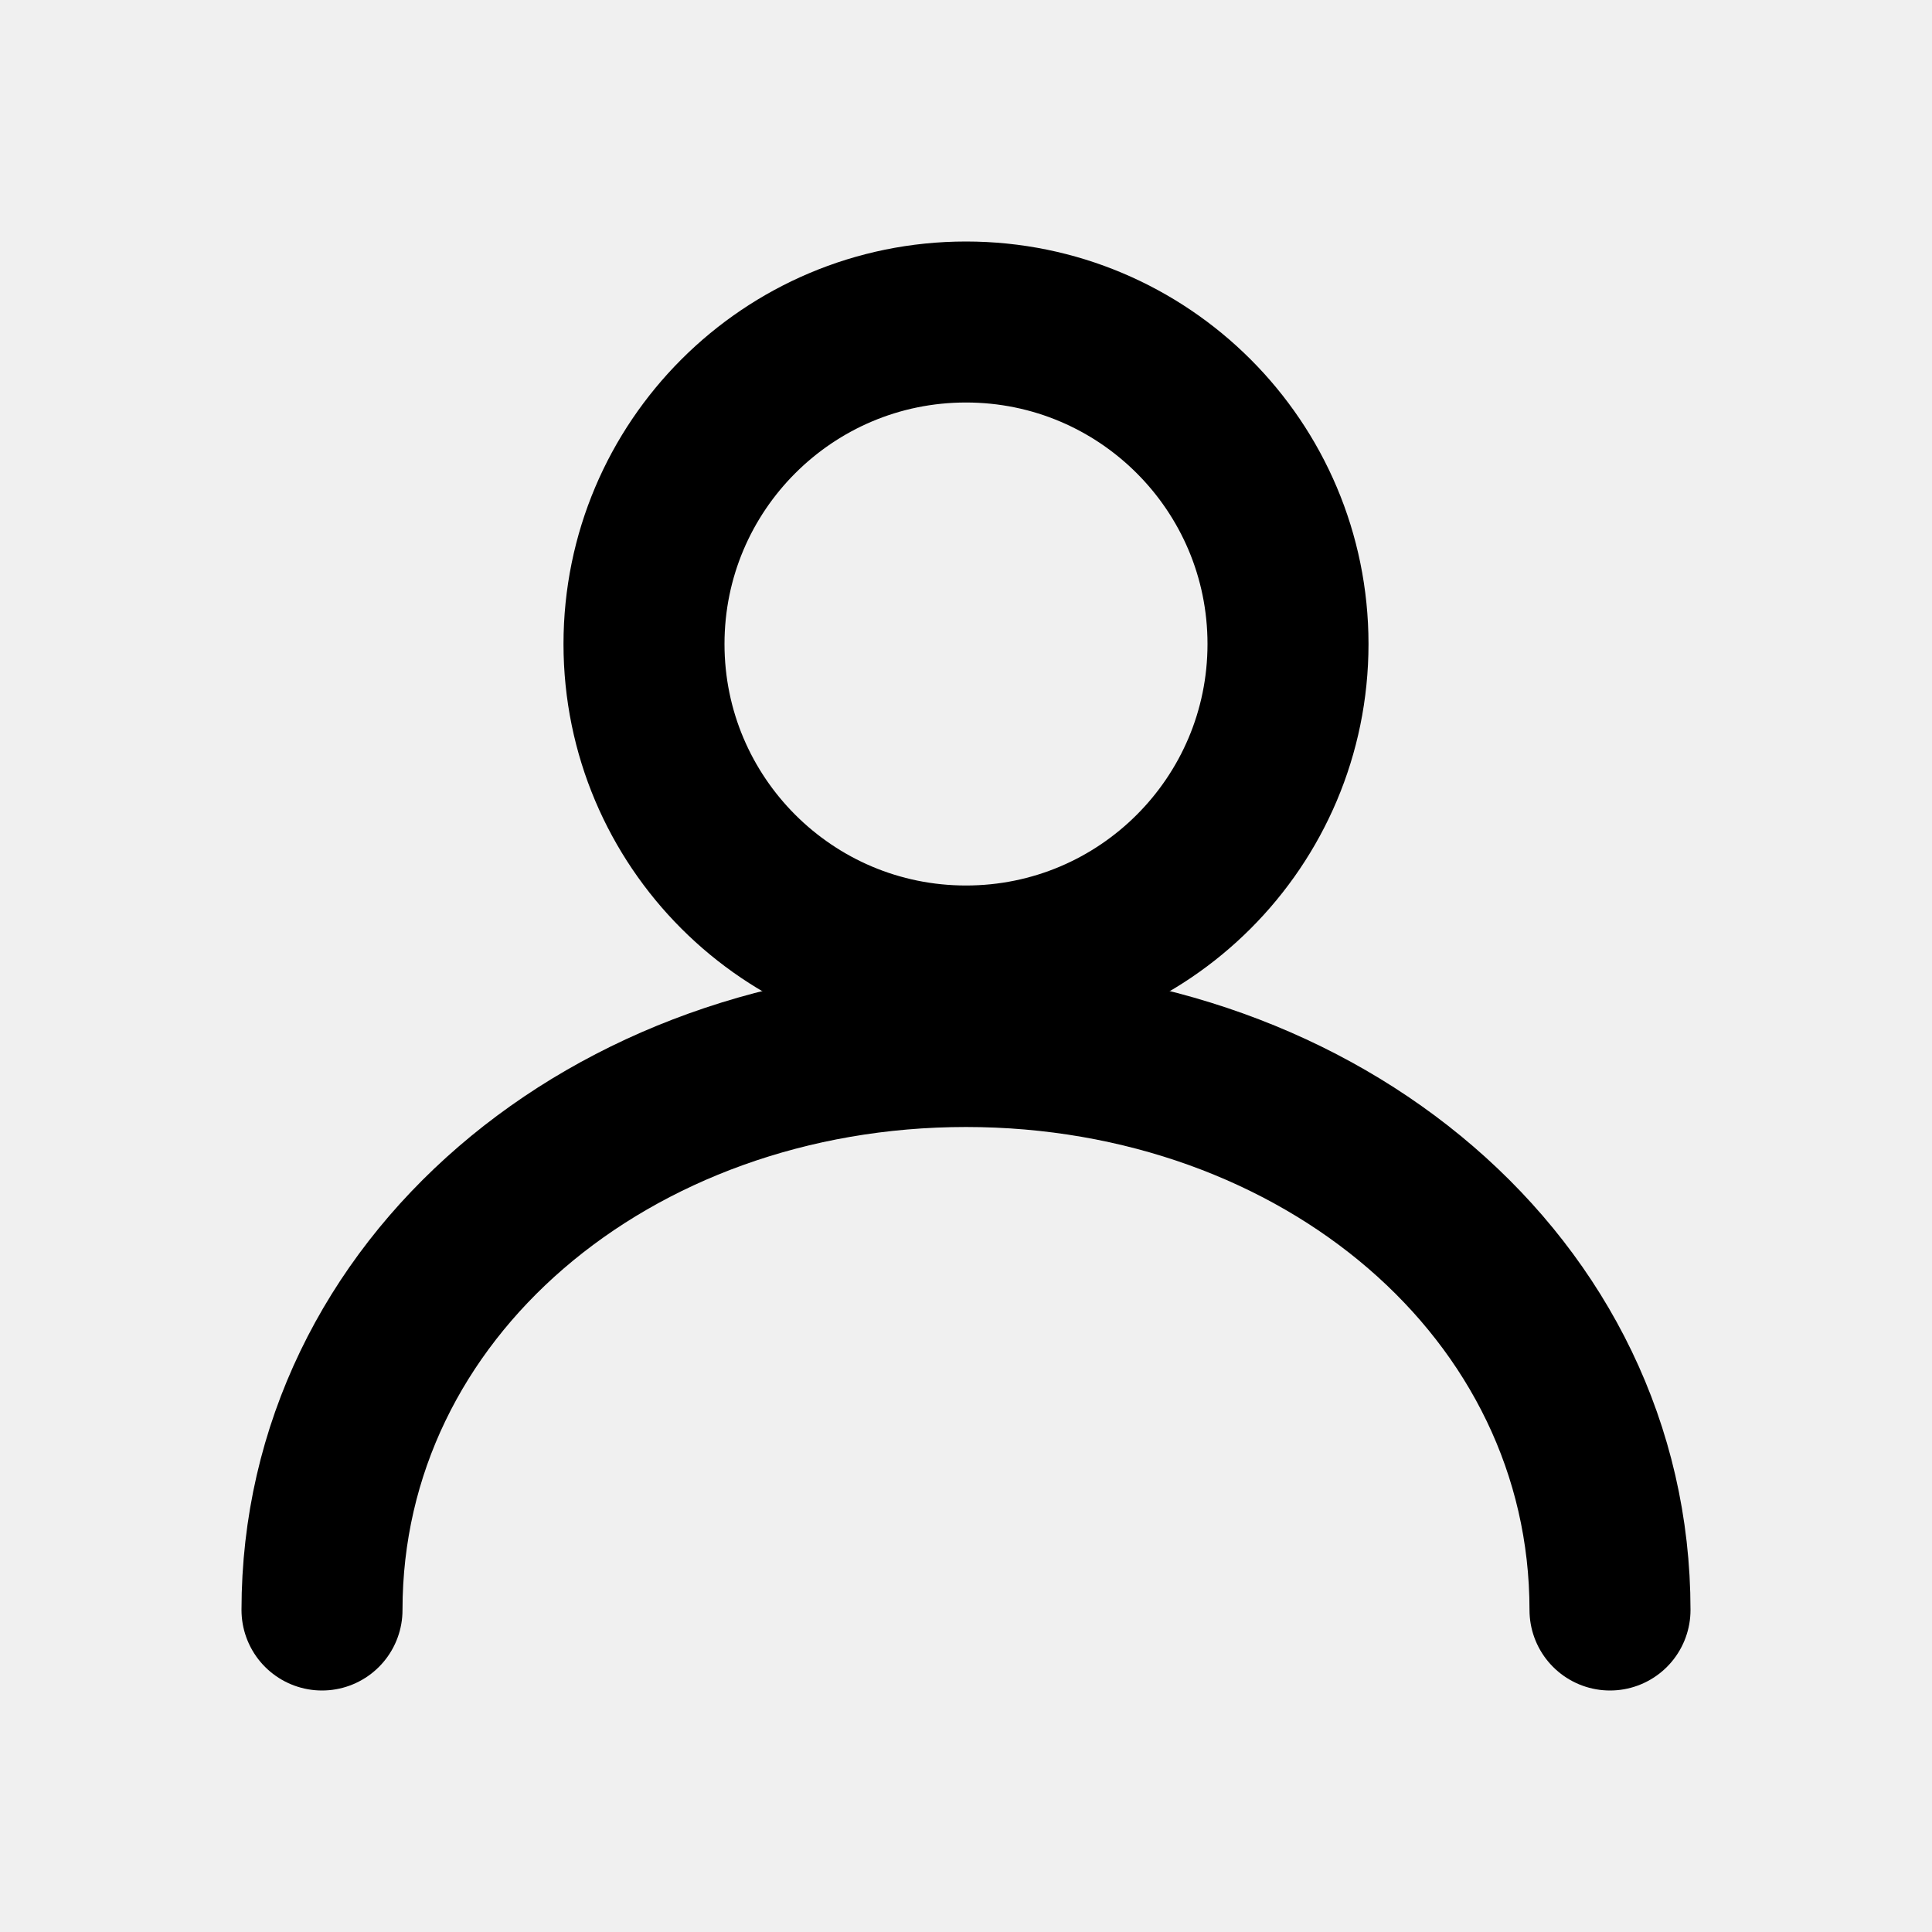
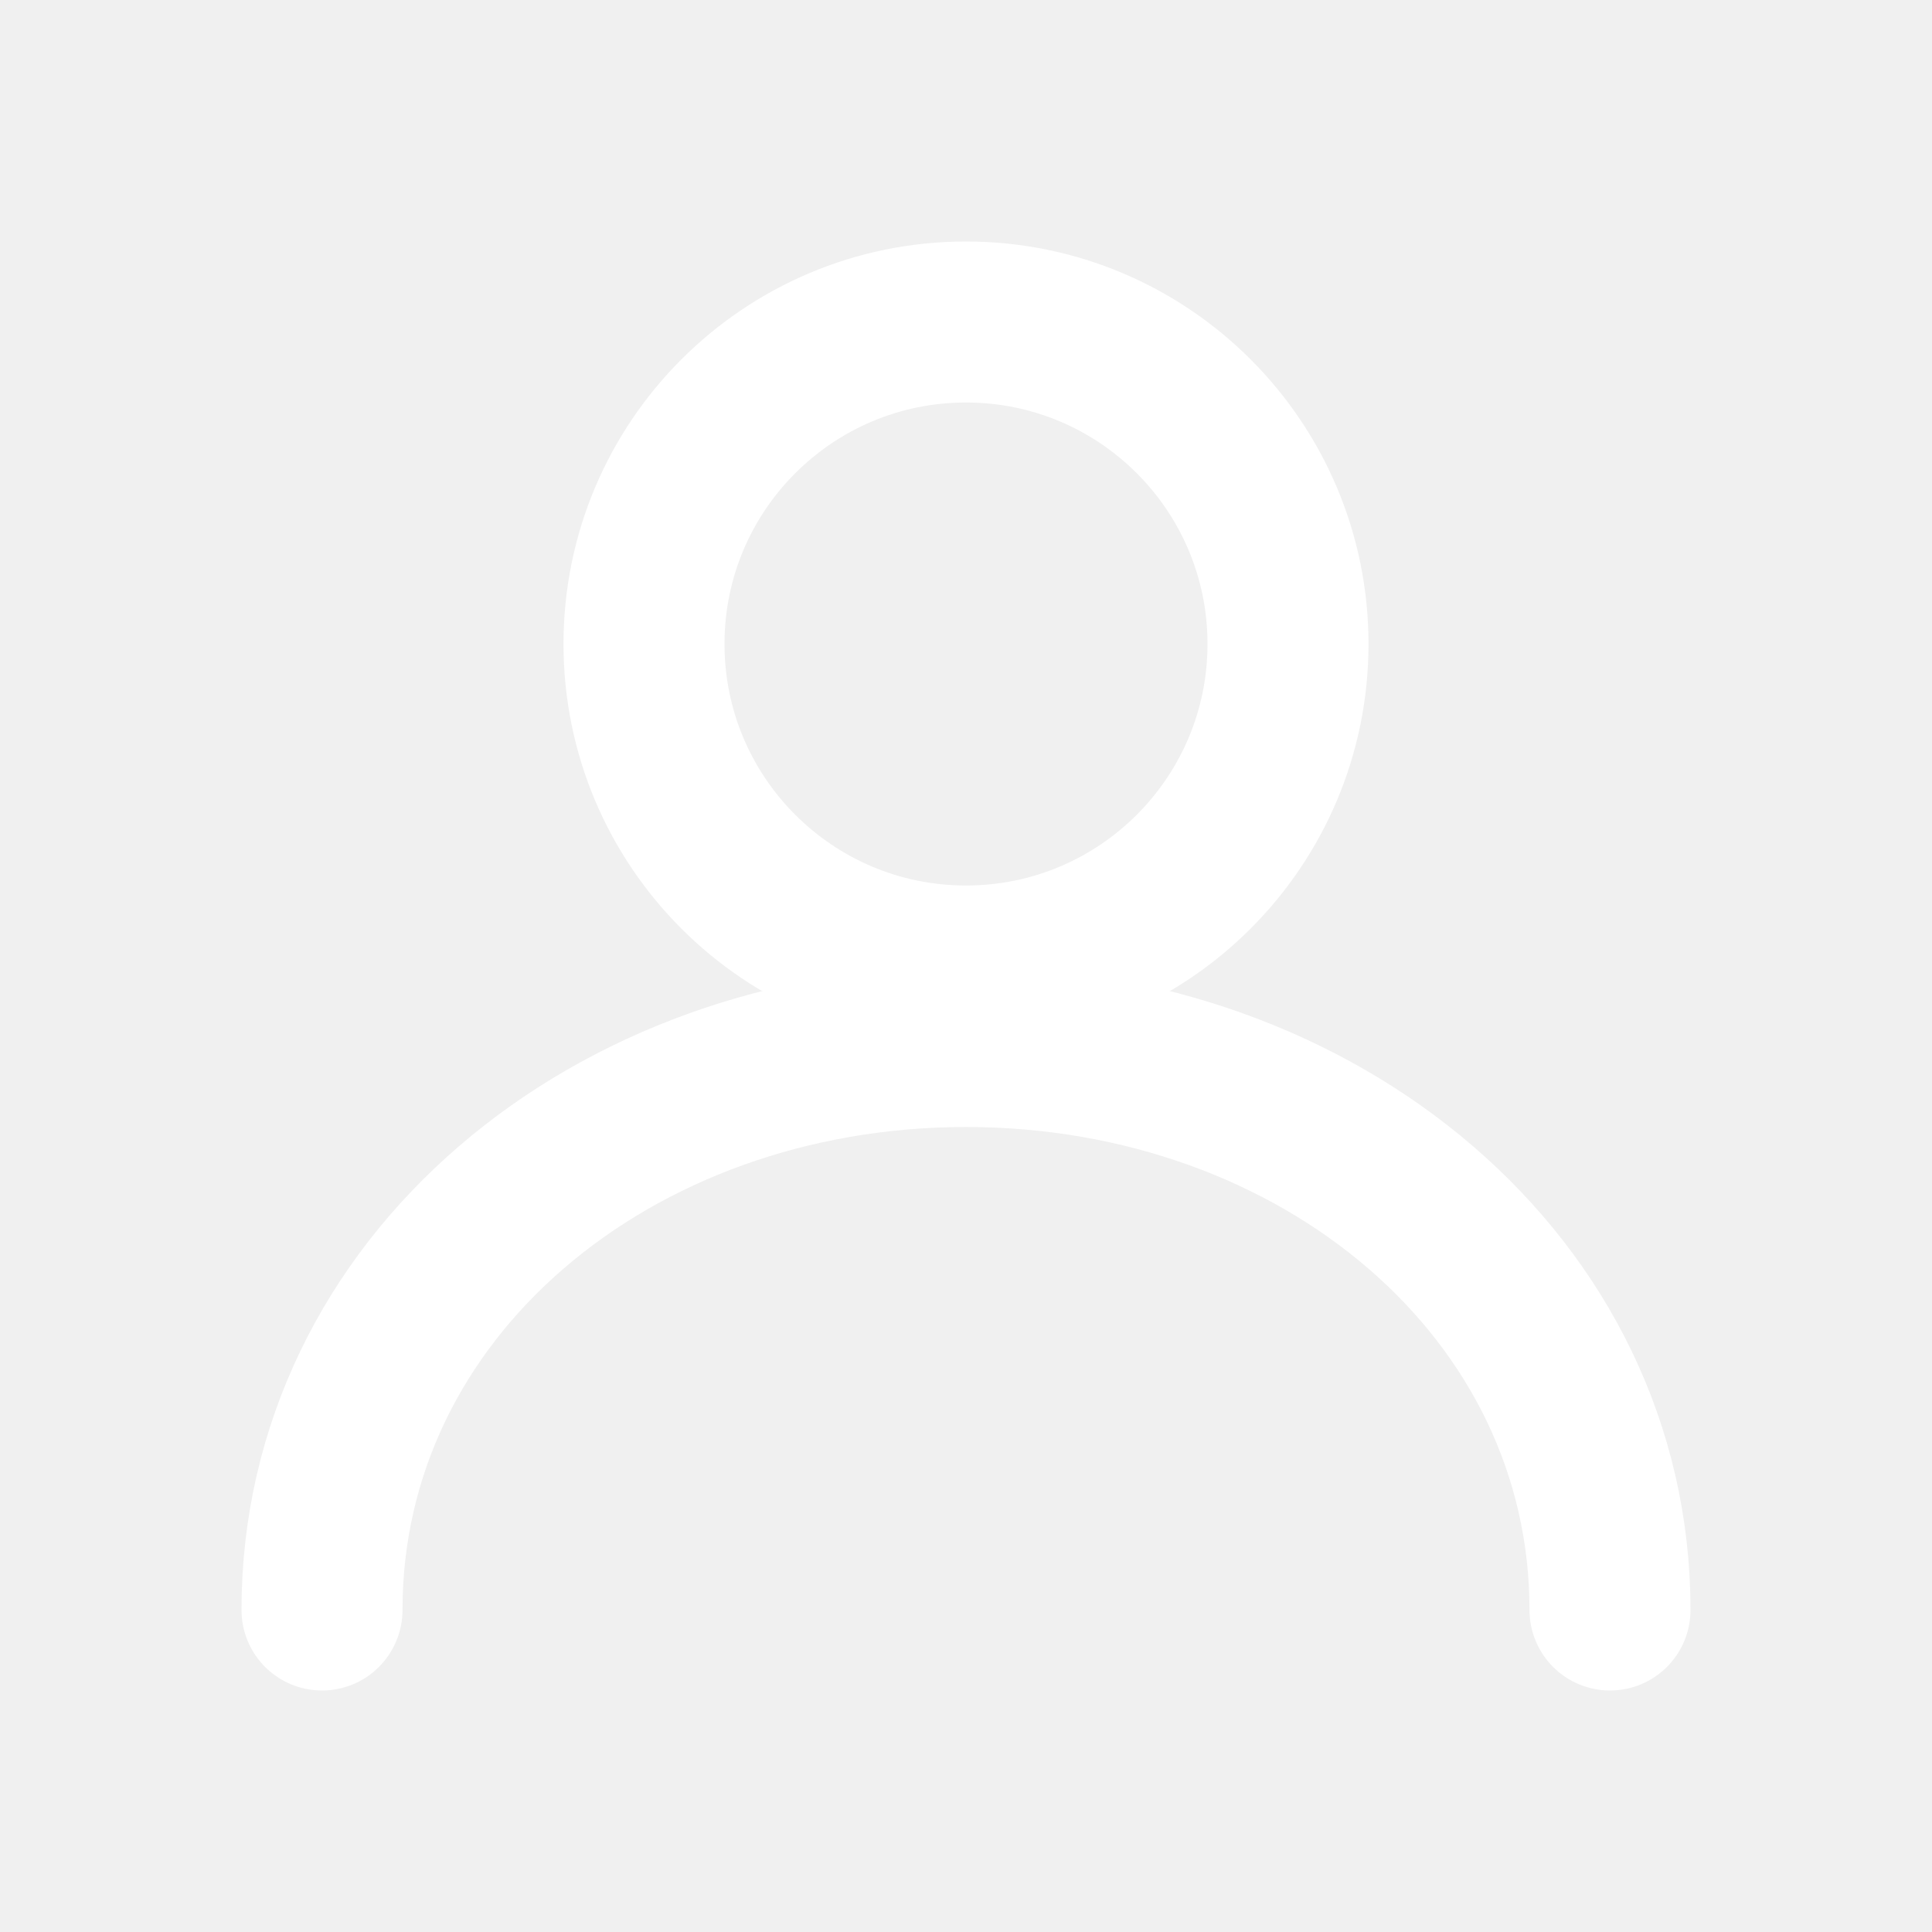
- <svg xmlns="http://www.w3.org/2000/svg" width="24" height="24" viewBox="0 0 24 24" fill="none" stroke="currentColor" stroke-width="2" stroke-linecap="round" stroke-linejoin="round">
+ <svg xmlns="http://www.w3.org/2000/svg" width="24" height="24" viewBox="0 0 24 24" fill="none" stroke="#FFFFFF" stroke-width="2" stroke-linecap="round" stroke-linejoin="round">
  <circle cx="12" cy="8" r="4" />
  <path d="M4 20c0-4 3.6-7 8-7s8 3 8 7" />
</svg>
